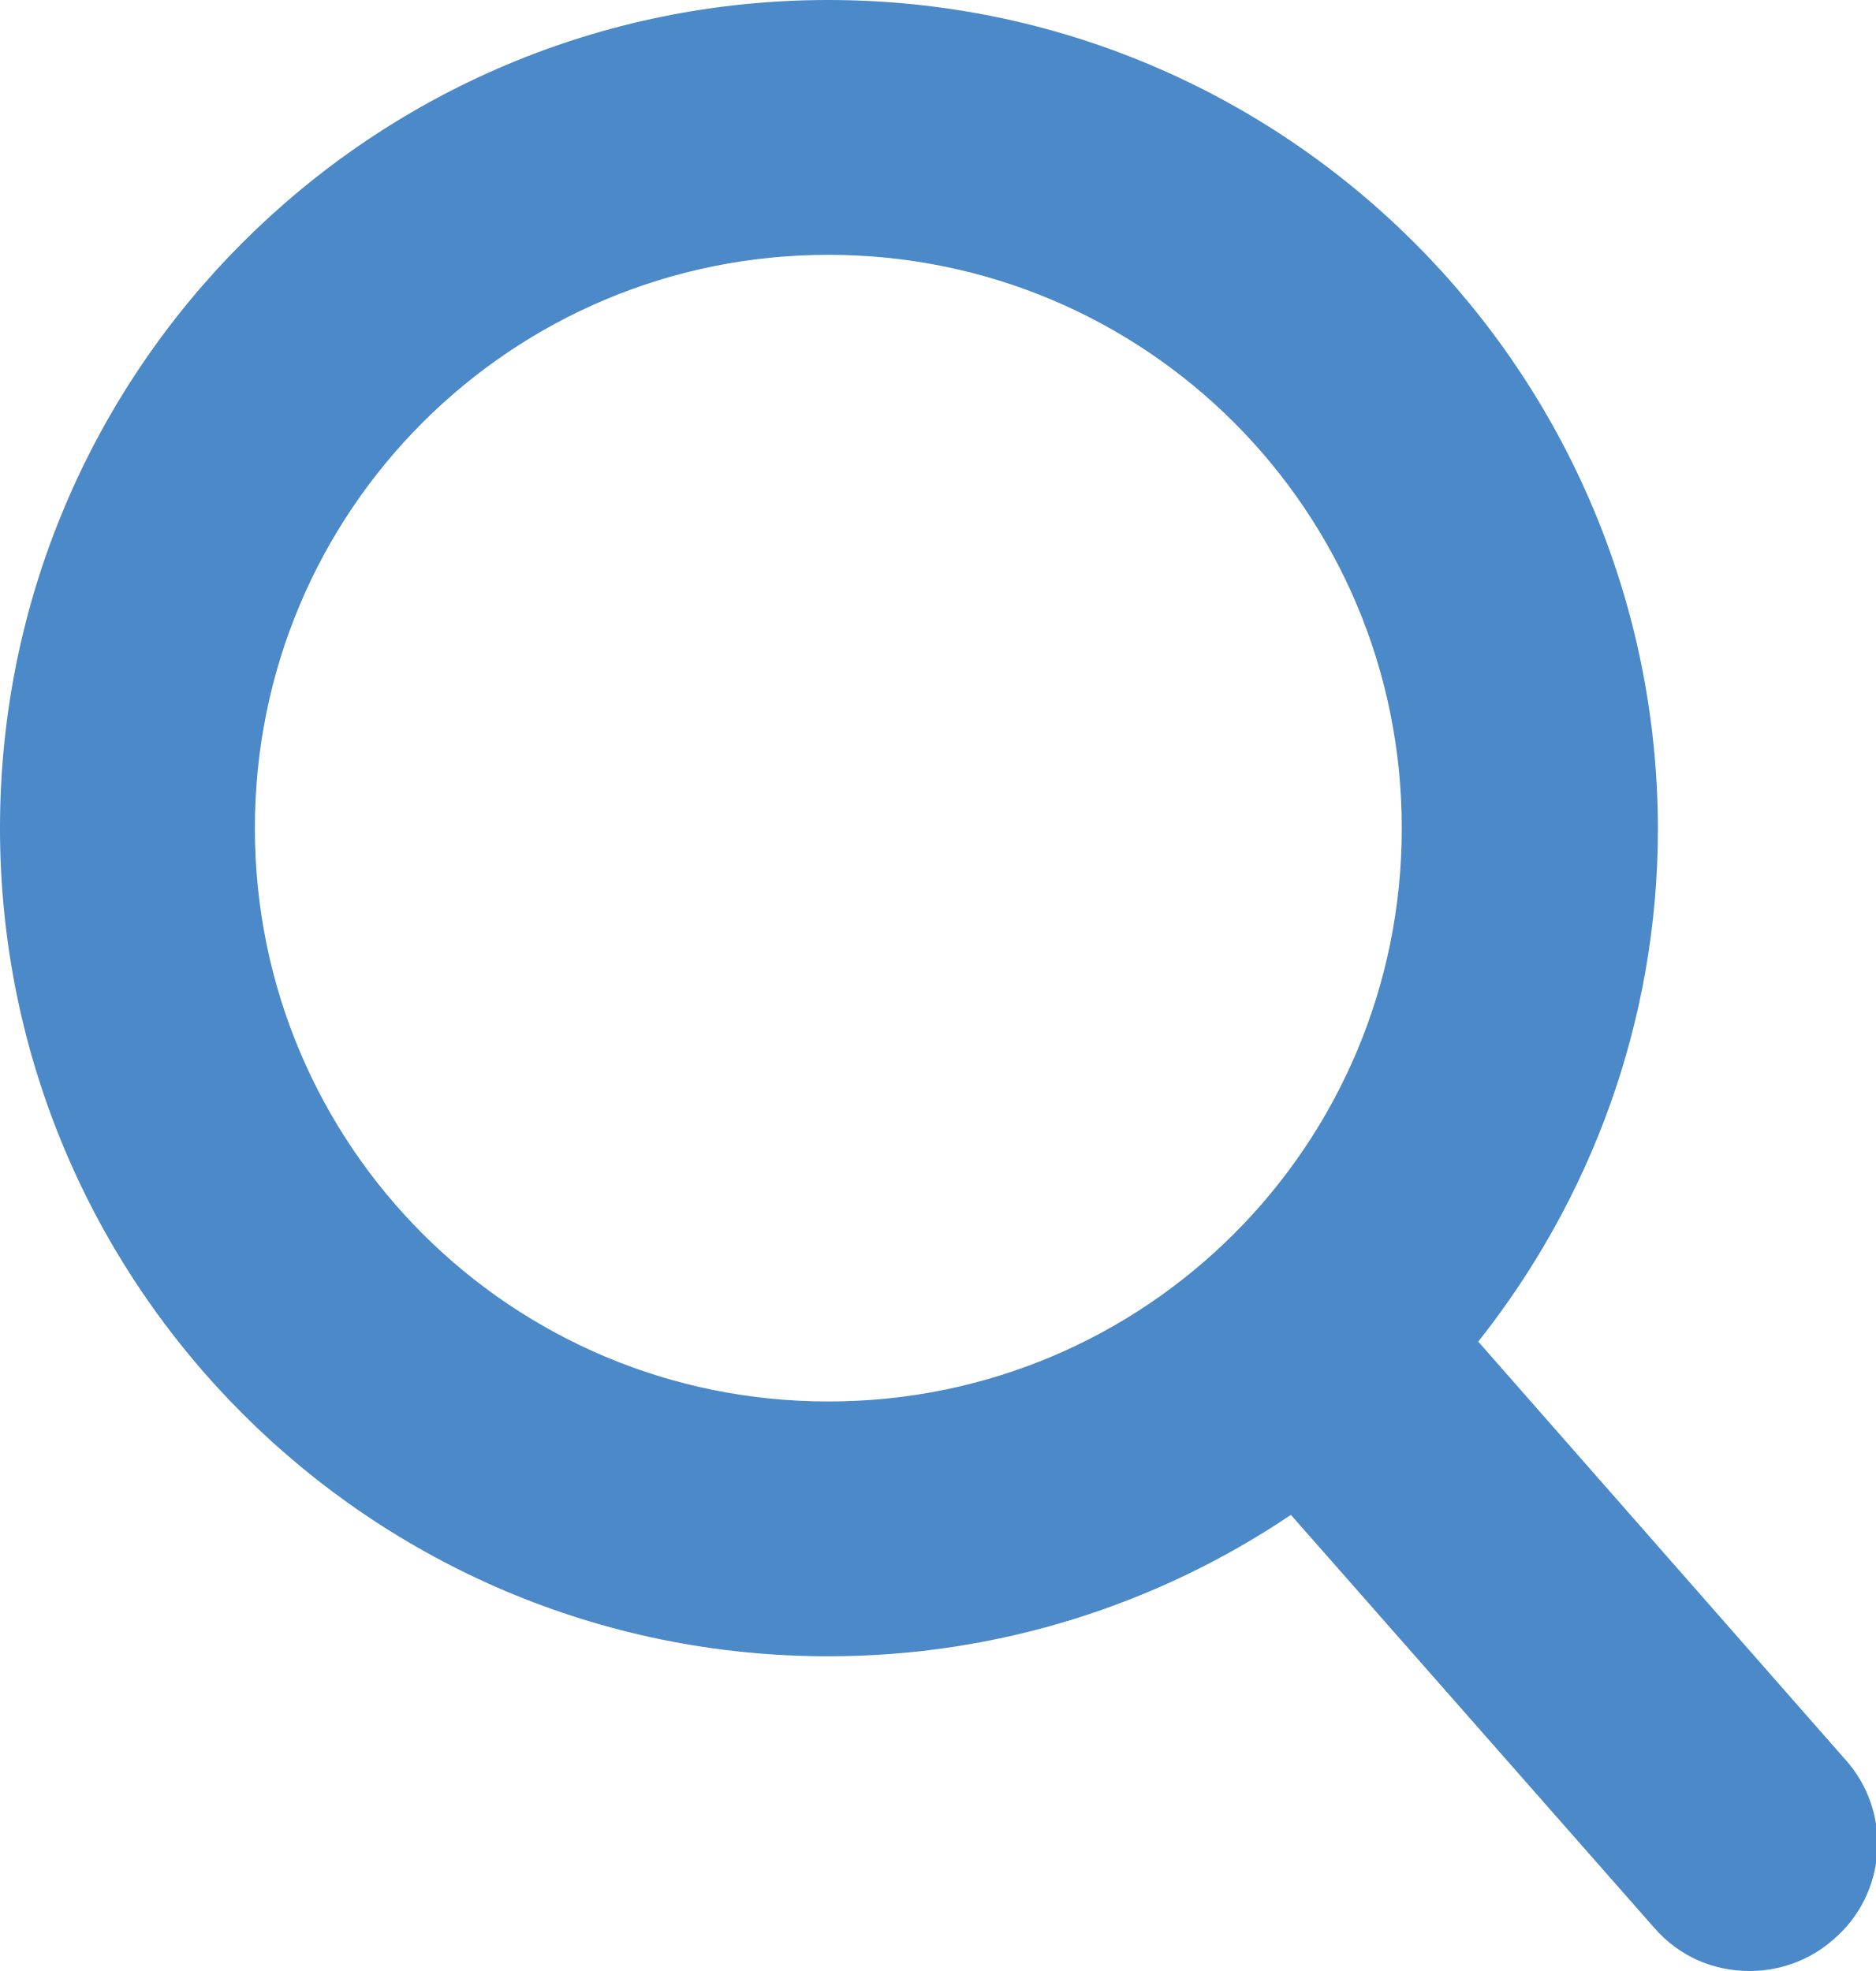
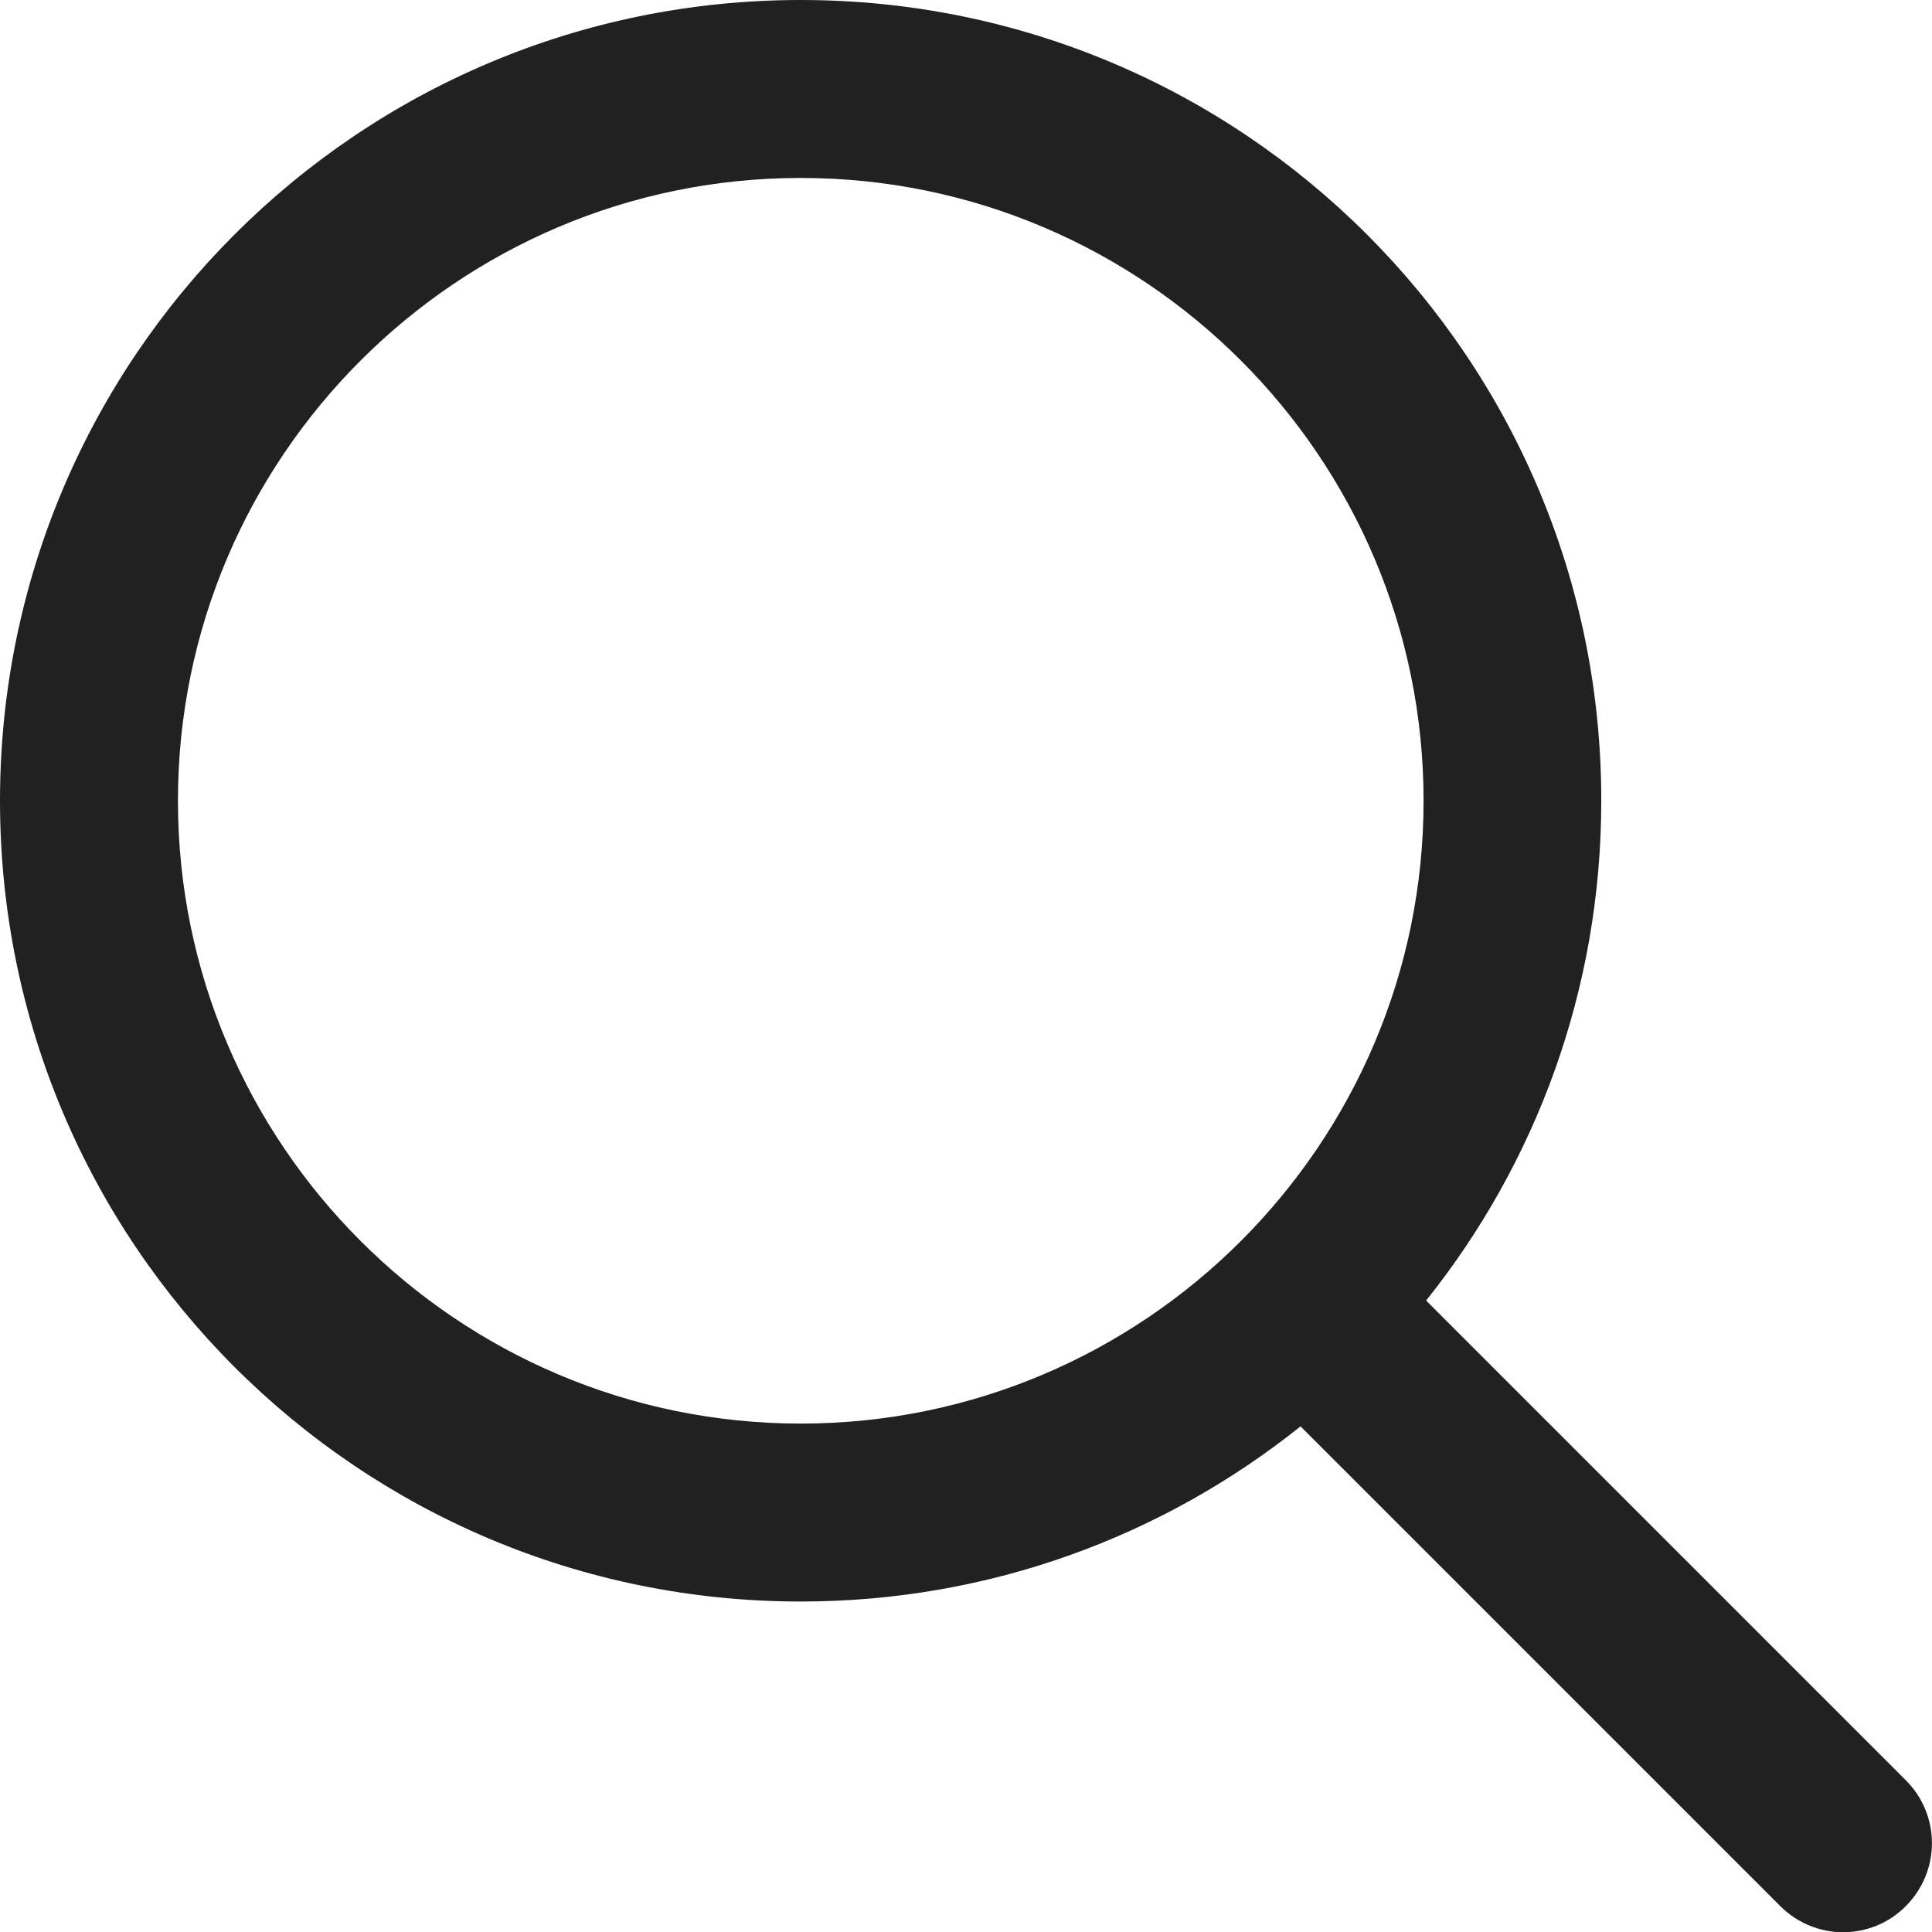
- <svg xmlns="http://www.w3.org/2000/svg" id="Capa_7" viewBox="0 0 14.72 15.47">
+ <svg xmlns="http://www.w3.org/2000/svg" id="Capa_1" viewBox="0 0 76 76">
  <defs>
-     <style>.cls-1{fill:#4c89c8;}</style>
+     <style>.cls-1{fill:#212121;}</style>
  </defs>
-   <path class="cls-1" d="M14.48,13.81l-2.88-3.28c.88-1.11,1.41-2.51,1.41-4.03C13,2.91,10.09,0,6.5,0S0,2.91,0,6.5s2.91,6.5,6.5,6.5c1.34,0,2.59-.41,3.63-1.11l2.85,3.24c.2,.23,.47,.34,.75,.34,.23,0,.47-.08,.66-.25,.42-.36,.46-1,.09-1.41ZM2,6.5c0-2.49,2.01-4.5,4.5-4.5s4.5,2.01,4.5,4.5-2.01,4.5-4.5,4.5S2,8.99,2,6.5Z" />
+   <path class="cls-1" d="M74.97,70.03l-18.87-18.87c4.31-5.39,6.89-12.22,6.89-19.66C63,14.1,48.9,0,31.5,0S0,14.1,0,31.5s14.1,31.5,31.5,31.5c7.44,0,14.27-2.58,19.66-6.89l18.87,18.87c.68,.68,1.58,1.03,2.47,1.03s1.79-.34,2.47-1.03c1.37-1.37,1.37-3.58,0-4.95Zm-43.47-14.03c-13.51,0-24.5-10.99-24.5-24.5S17.99,7,31.5,7s24.5,10.99,24.5,24.5-10.99,24.5-24.5,24.5Z" />
</svg>
